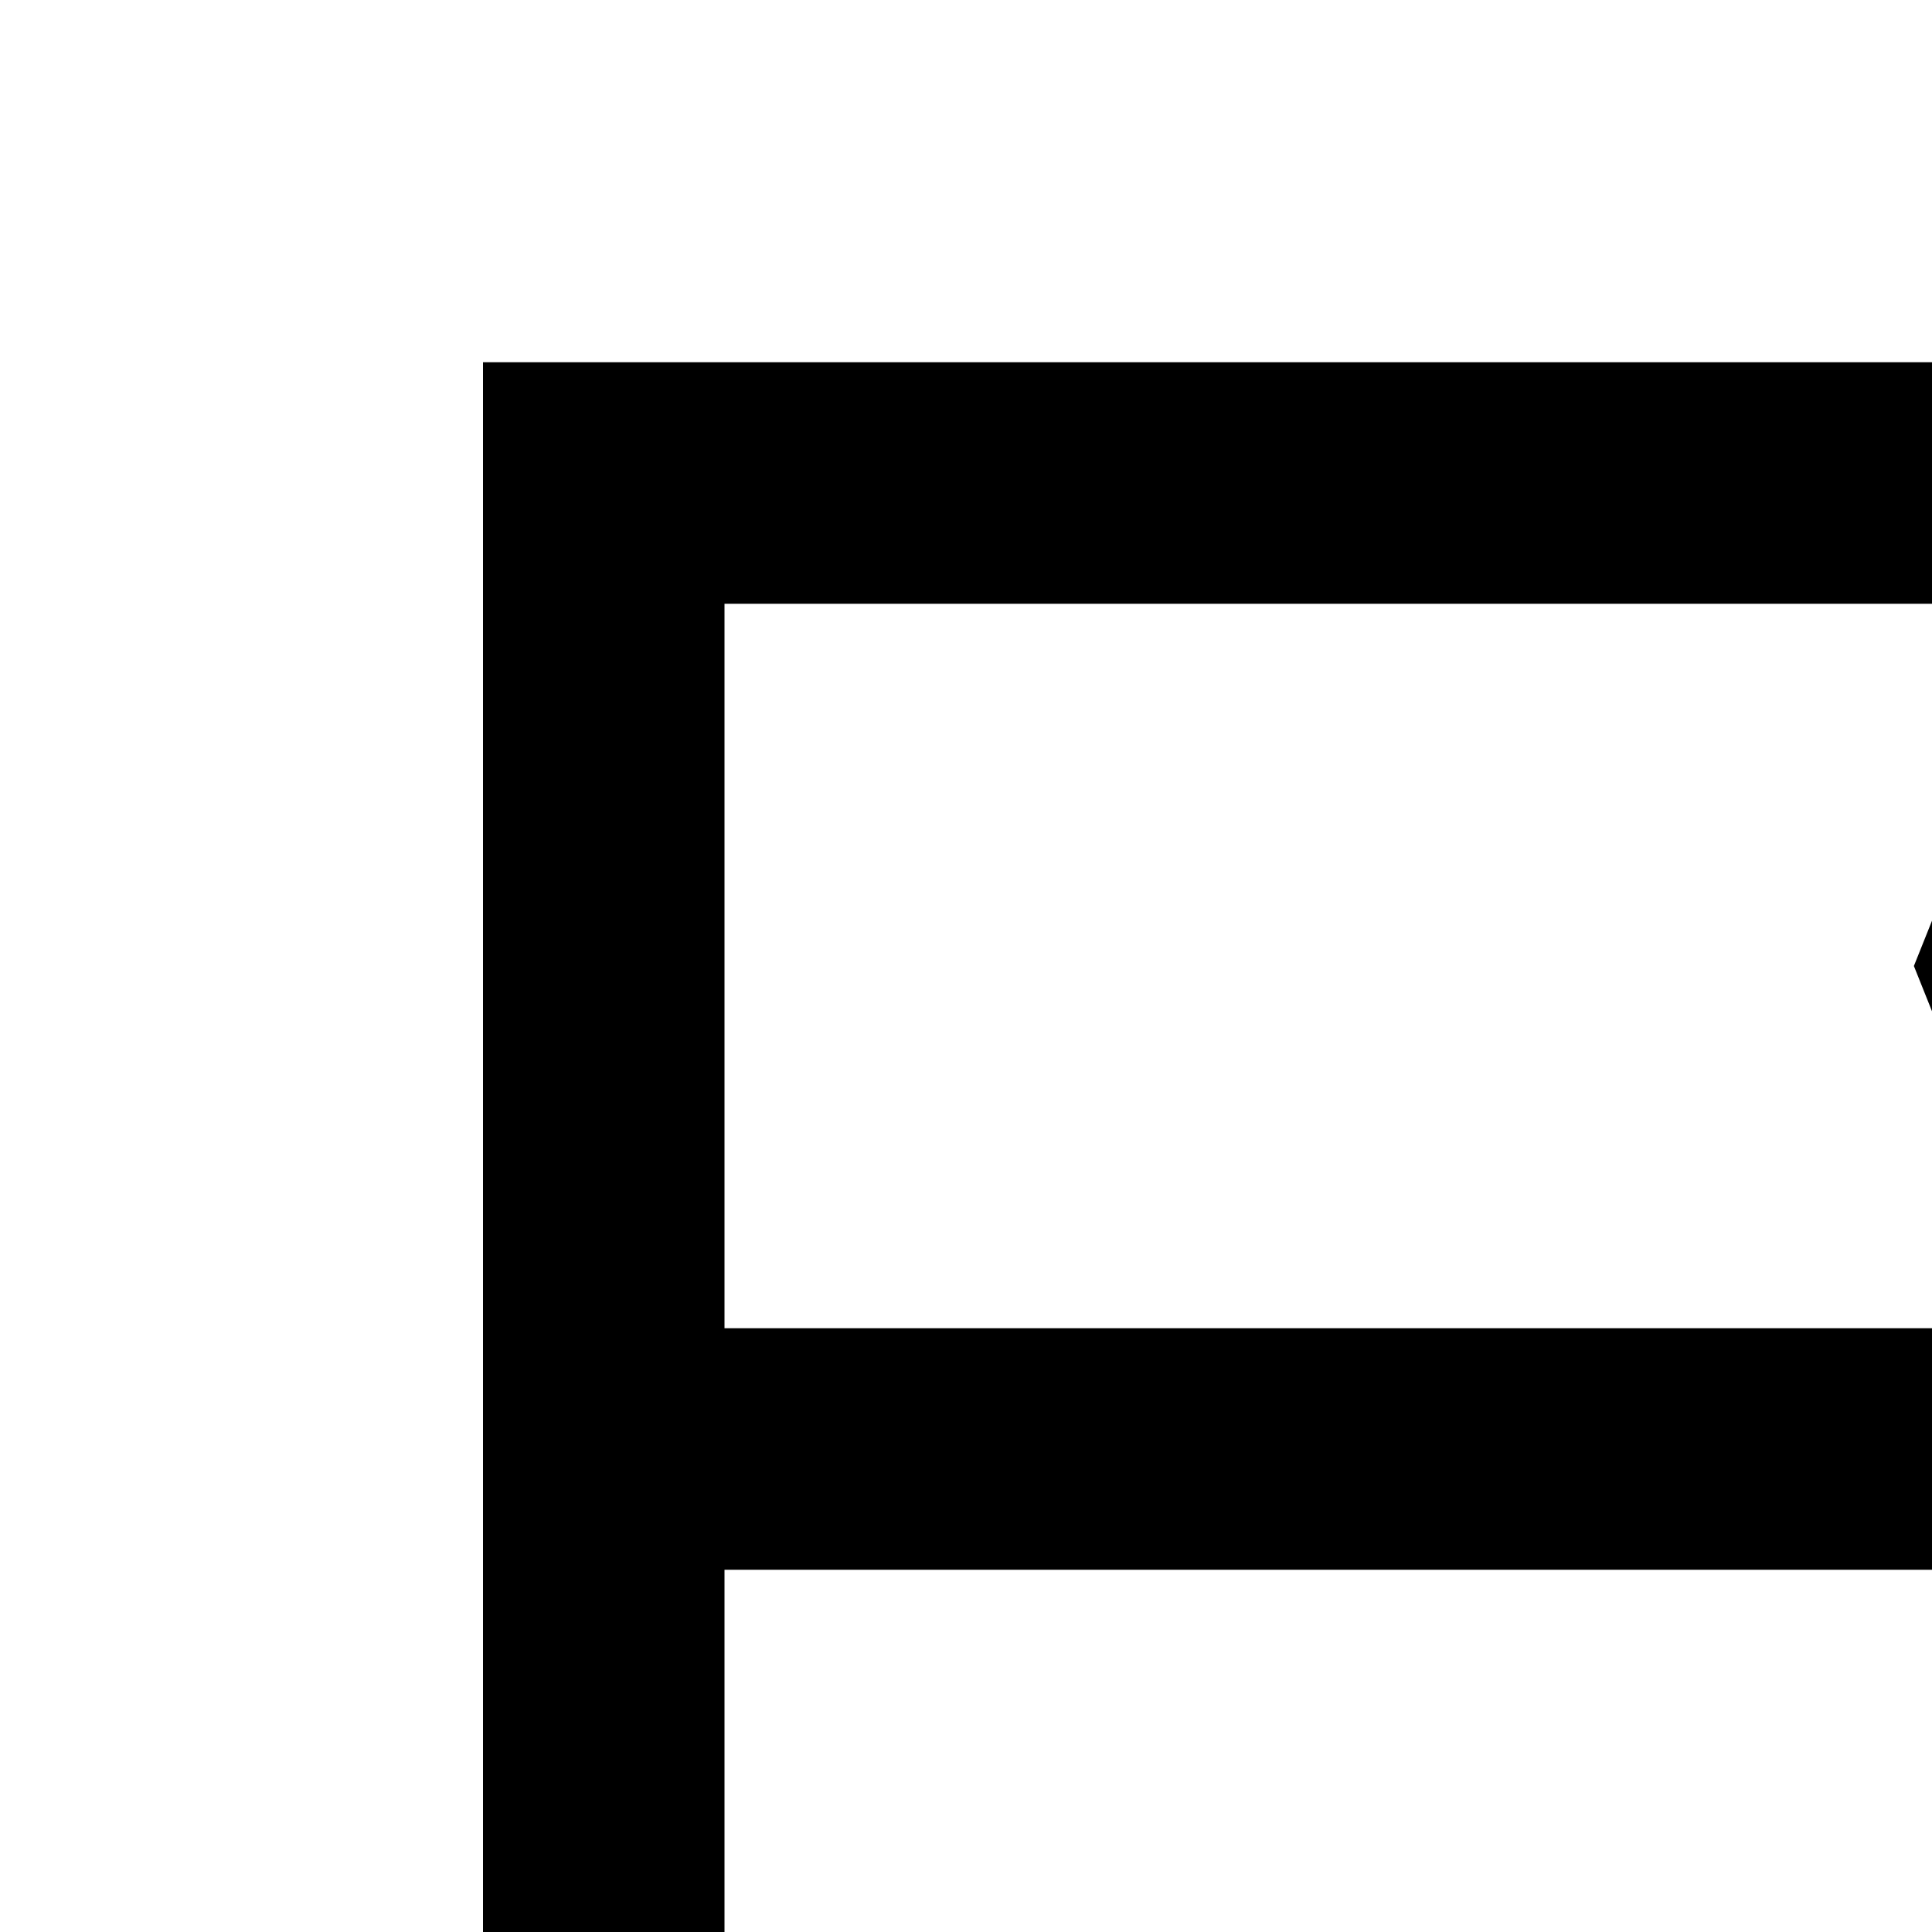
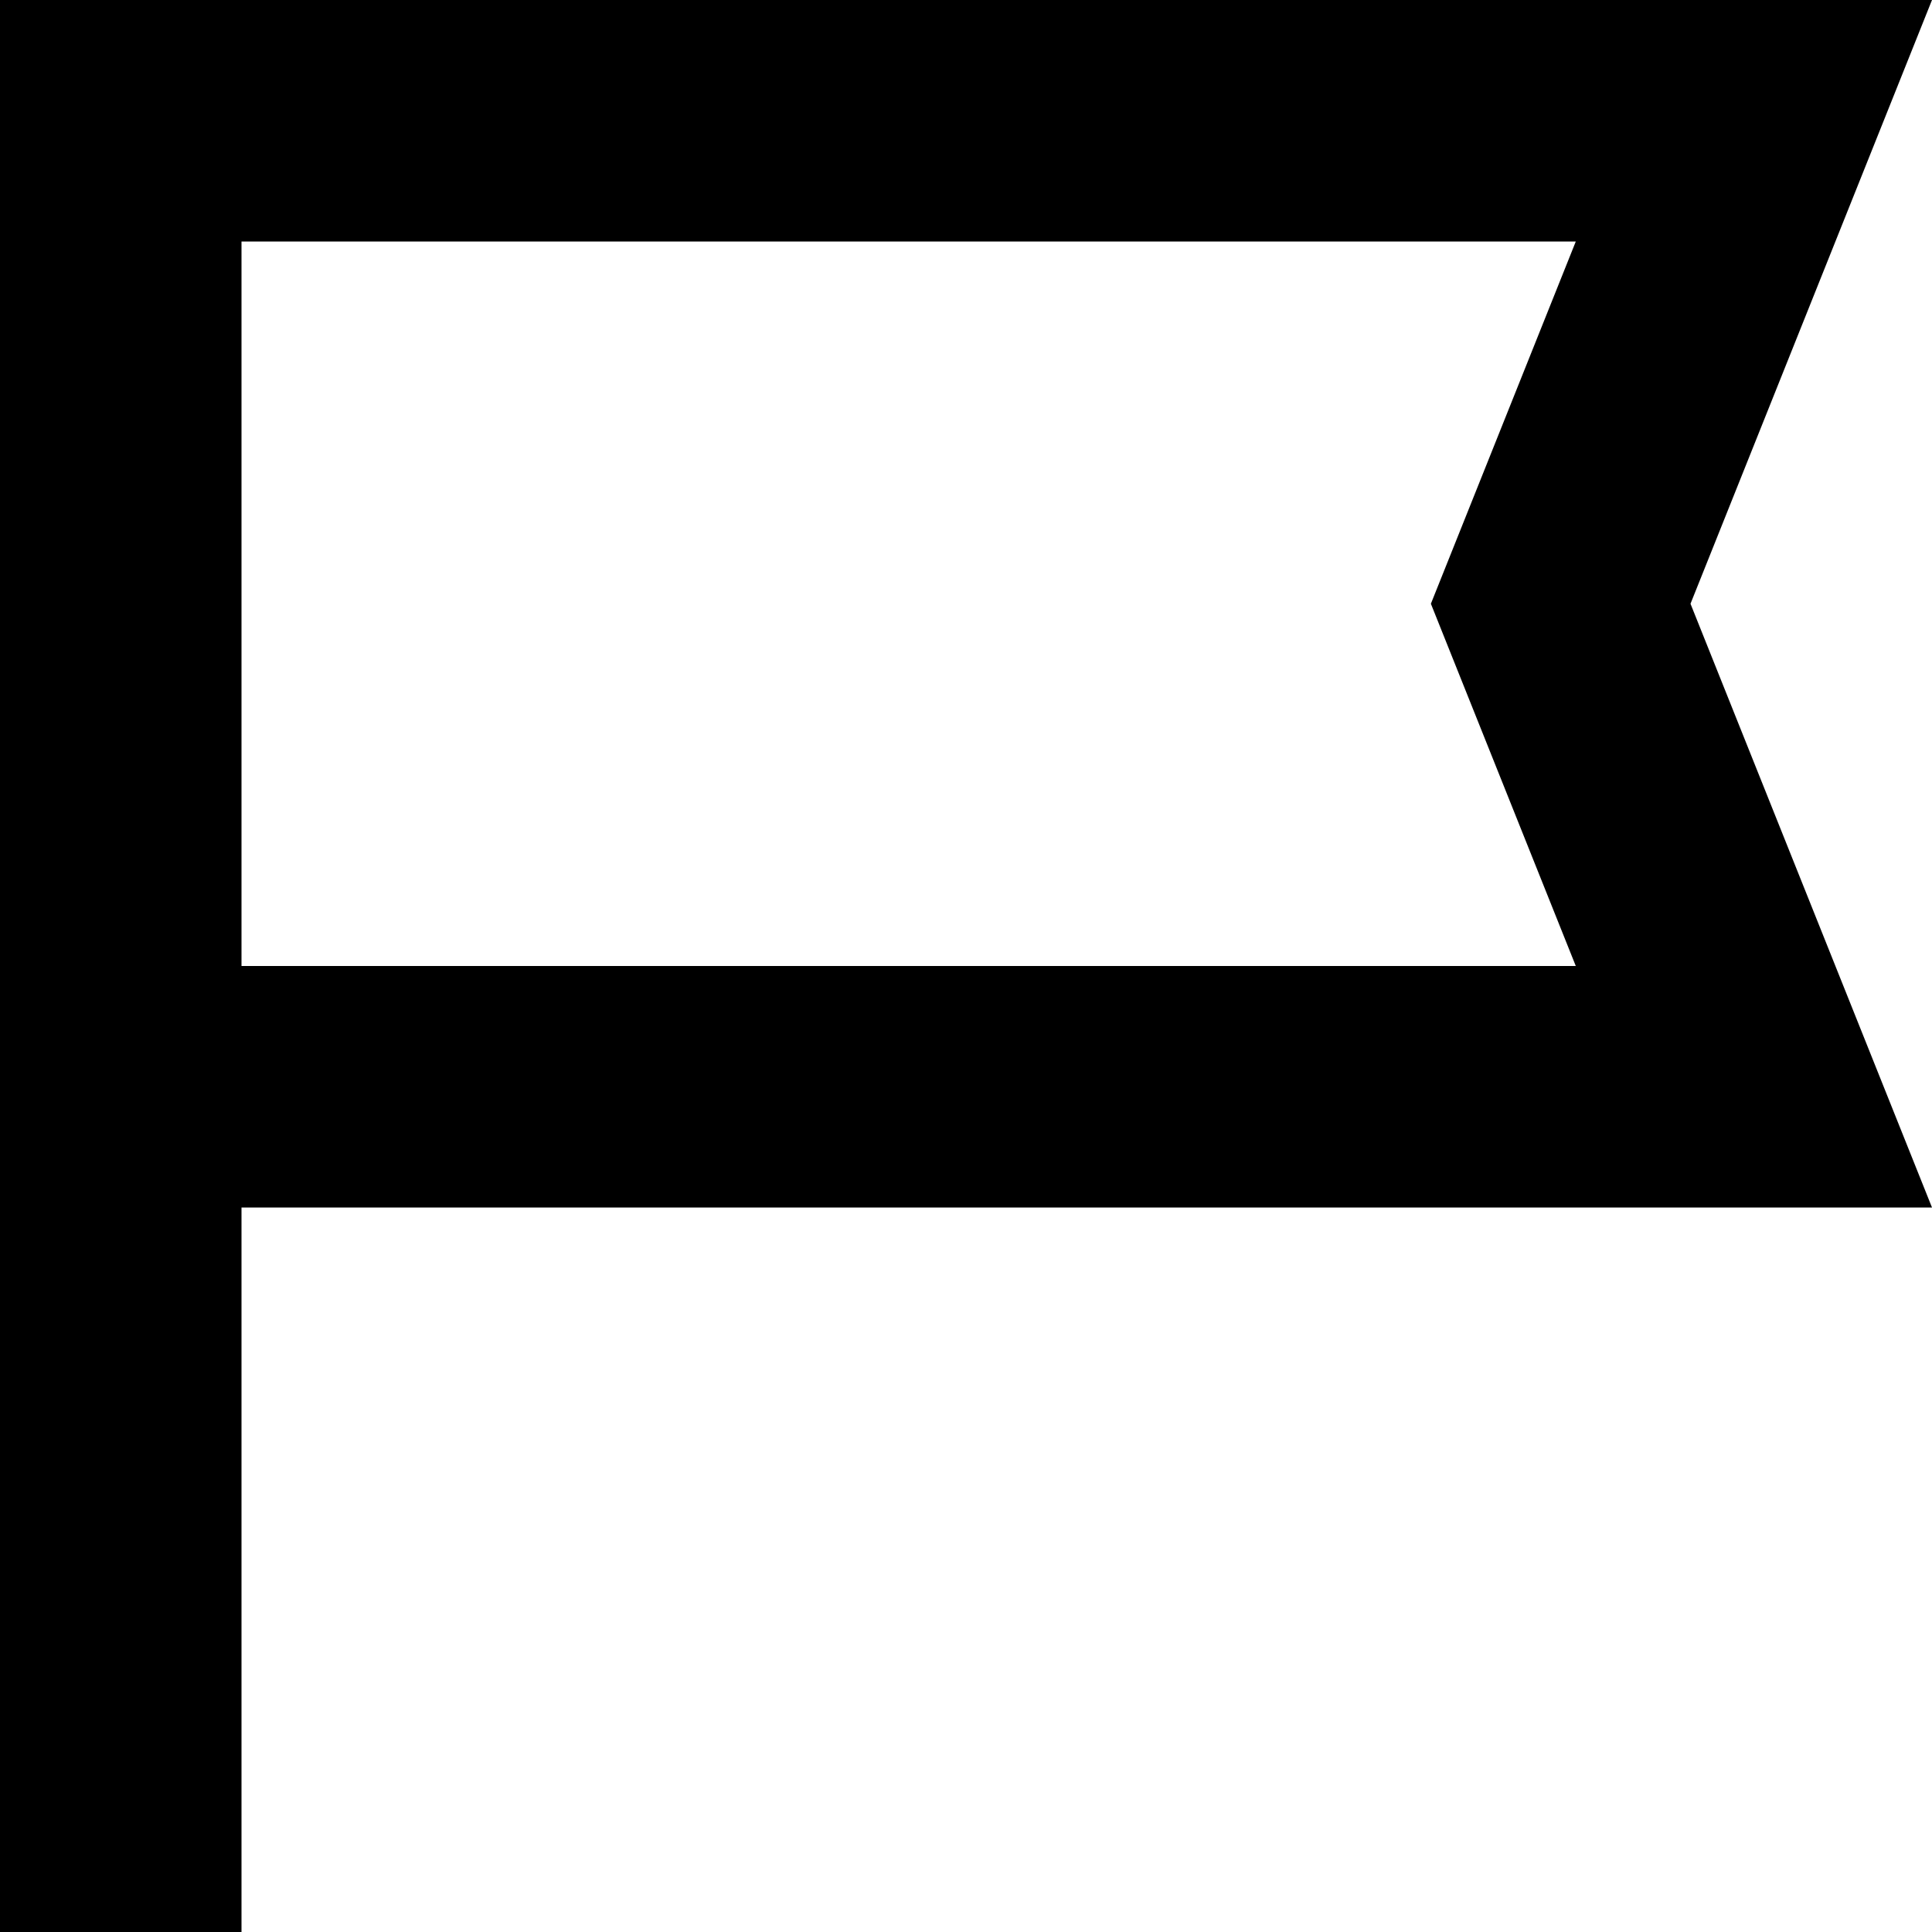
<svg xmlns="http://www.w3.org/2000/svg" width="16" height="16" viewBox="0 0 16 16" fill="currentColor">
-   <path d="M4 22V3H20L18 8L20 13H6V22H4ZM6 11H17.05L15.85 8L17.05 5H6V11Z" fill="currentColor" />
+   <path d="M0 19V0H16L14 5L16 10H2V19H0ZM2 8H13.05L11.85 5L13.05 2H2V8Z" fill="currentColor" />
</svg>
